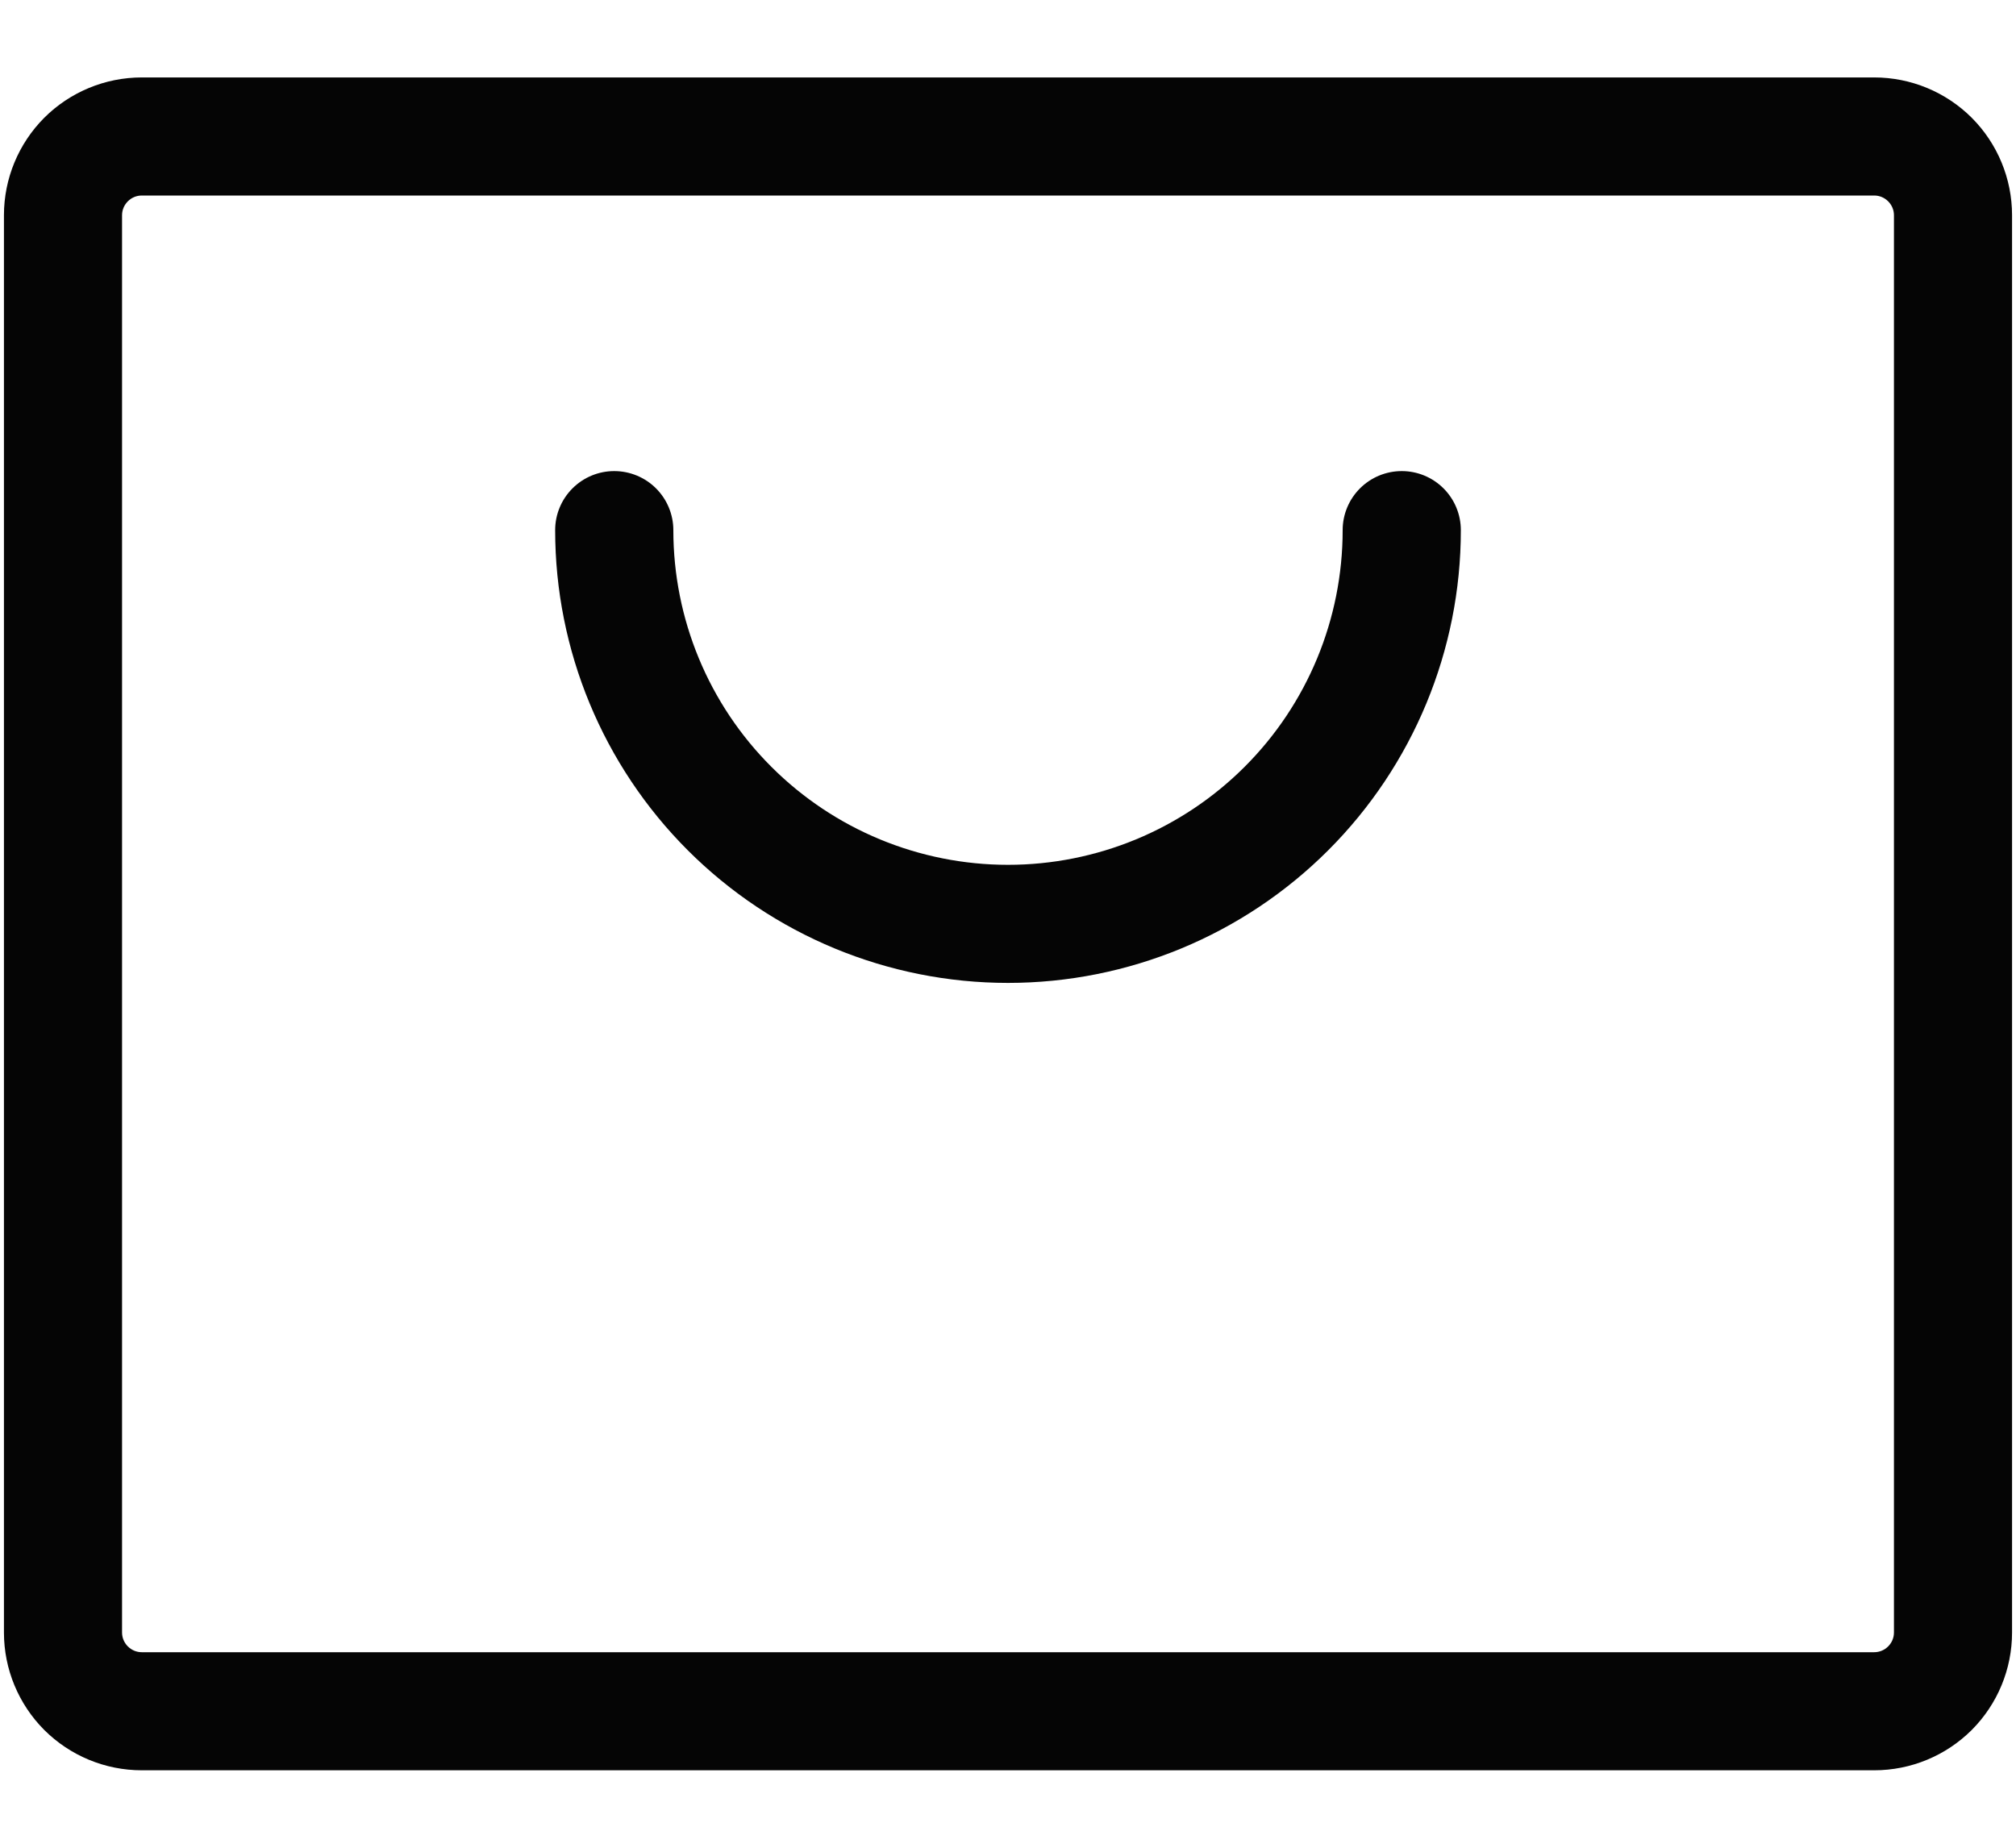
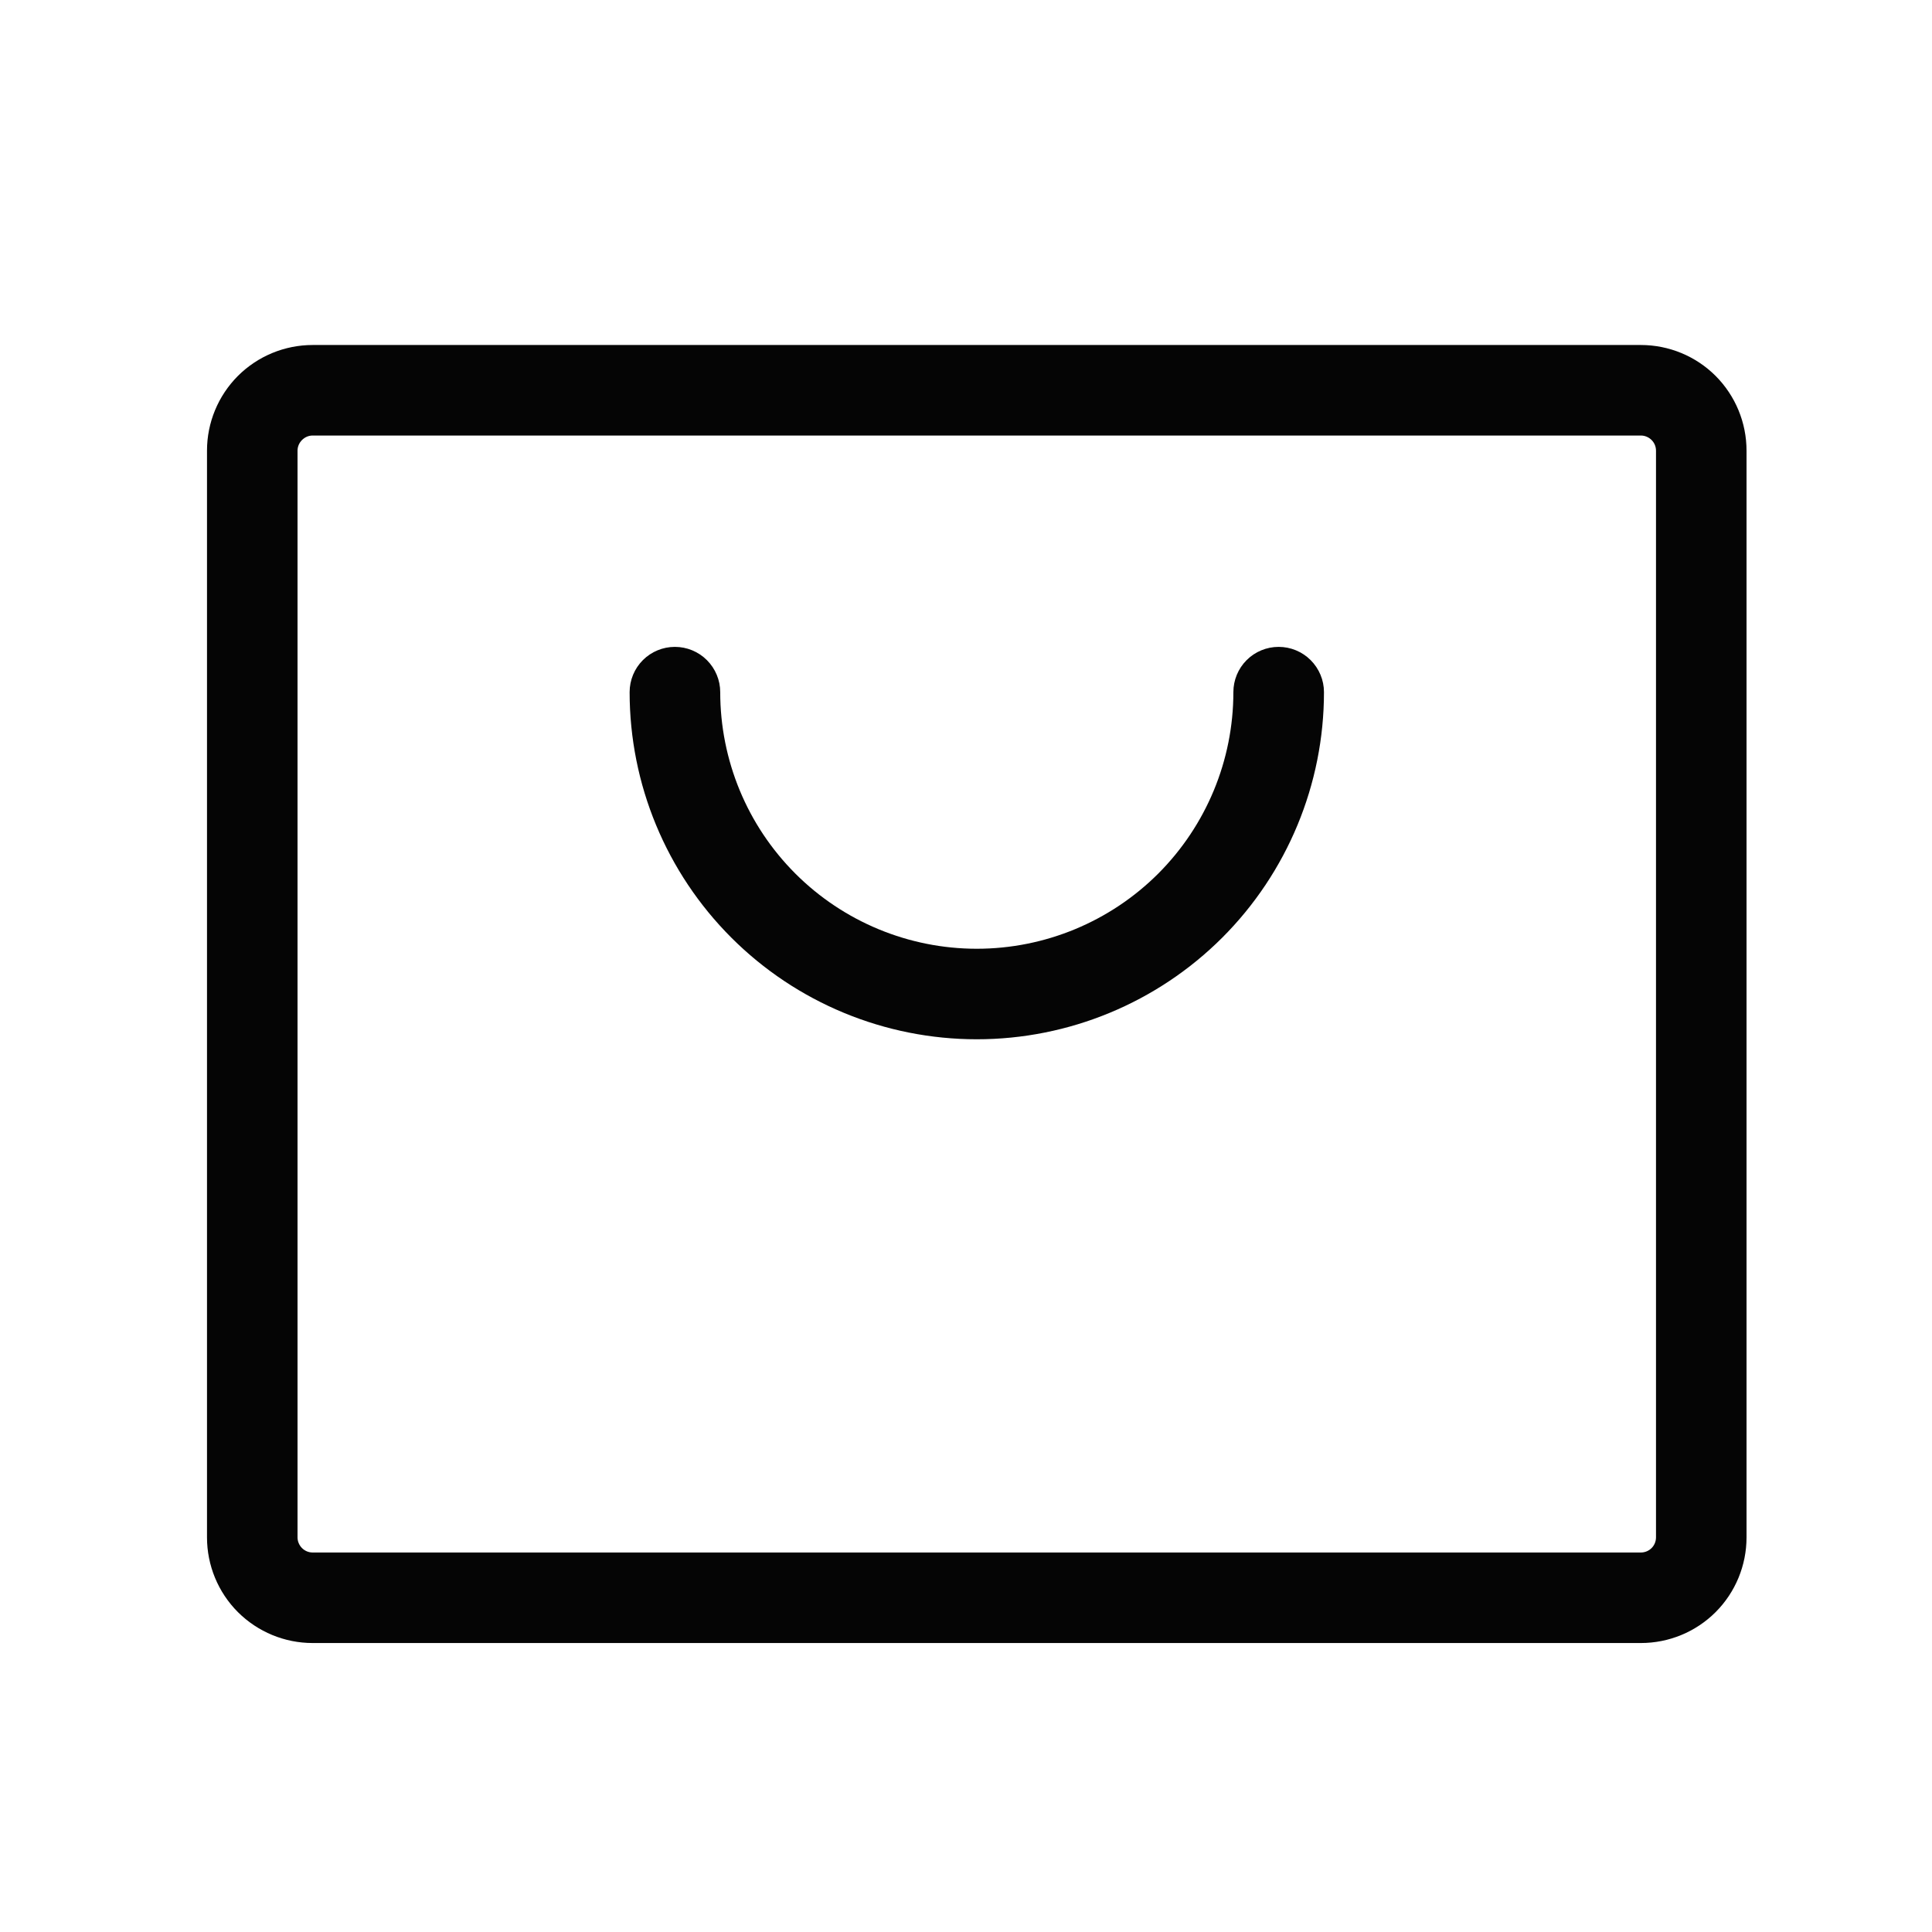
- <svg xmlns="http://www.w3.org/2000/svg" width="24" height="22" viewBox="0 0 24 22" fill="none">
-   <path d="M22.312 0.922H1.688C1.252 0.922 0.835 1.095 0.527 1.402C0.22 1.71 0.047 2.127 0.047 2.562V19.438C0.047 19.873 0.22 20.29 0.527 20.598C0.835 20.905 1.252 21.078 1.688 21.078H22.312C22.748 21.078 23.165 20.905 23.473 20.598C23.78 20.29 23.953 19.873 23.953 19.438V2.562C23.953 2.127 23.78 1.71 23.473 1.402C23.165 1.095 22.748 0.922 22.312 0.922ZM22.547 19.438C22.547 19.5 22.522 19.559 22.478 19.603C22.434 19.647 22.375 19.672 22.312 19.672H1.688C1.625 19.672 1.566 19.647 1.522 19.603C1.478 19.559 1.453 19.5 1.453 19.438V2.562C1.453 2.5 1.478 2.441 1.522 2.397C1.566 2.353 1.625 2.328 1.688 2.328H22.312C22.375 2.328 22.434 2.353 22.478 2.397C22.522 2.441 22.547 2.5 22.547 2.562V19.438ZM17.391 6.312C17.391 7.742 16.823 9.113 15.812 10.124C14.801 11.135 13.43 11.703 12 11.703C10.57 11.703 9.199 11.135 8.188 10.124C7.177 9.113 6.609 7.742 6.609 6.312C6.609 6.126 6.683 5.947 6.815 5.815C6.947 5.683 7.126 5.609 7.312 5.609C7.499 5.609 7.678 5.683 7.81 5.815C7.942 5.947 8.016 6.126 8.016 6.312C8.016 7.369 8.435 8.383 9.183 9.13C9.93 9.877 10.943 10.297 12 10.297C13.057 10.297 14.07 9.877 14.817 9.13C15.565 8.383 15.984 7.369 15.984 6.312C15.984 6.126 16.058 5.947 16.19 5.815C16.322 5.683 16.501 5.609 16.688 5.609C16.874 5.609 17.053 5.683 17.185 5.815C17.317 5.947 17.391 6.126 17.391 6.312Z" fill="#050505" />
+ <svg xmlns="http://www.w3.org/2000/svg" width="28" height="28" viewBox="0 0 28 28" fill="none">
+   <path d="M23.781 5H4.531C4.125 5 3.736 5.161 3.448 5.448C3.161 5.736 3 6.125 3 6.531V22.281C3 22.687 3.161 23.077 3.448 23.364C3.736 23.651 4.125 23.812 4.531 23.812H23.781C24.187 23.812 24.577 23.651 24.864 23.364C25.151 23.077 25.312 22.687 25.312 22.281V6.531C25.312 6.125 25.151 5.736 24.864 5.448C24.577 5.161 24.187 5 23.781 5ZM24 22.281C24 22.339 23.977 22.395 23.936 22.436C23.895 22.477 23.839 22.5 23.781 22.5H4.531C4.473 22.5 4.418 22.477 4.377 22.436C4.336 22.395 4.312 22.339 4.312 22.281V6.531C4.312 6.473 4.336 6.418 4.377 6.377C4.418 6.336 4.473 6.312 4.531 6.312H23.781C23.839 6.312 23.895 6.336 23.936 6.377C23.977 6.418 24 6.473 24 6.531V22.281ZM19.188 10.031C19.188 11.366 18.657 12.645 17.714 13.589C16.77 14.532 15.491 15.062 14.156 15.062C12.822 15.062 11.542 14.532 10.599 13.589C9.655 12.645 9.125 11.366 9.125 10.031C9.125 9.857 9.194 9.69 9.317 9.567C9.44 9.444 9.607 9.375 9.781 9.375C9.955 9.375 10.122 9.444 10.245 9.567C10.368 9.69 10.438 9.857 10.438 10.031C10.438 11.018 10.829 11.963 11.527 12.661C12.224 13.358 13.17 13.75 14.156 13.75C15.143 13.75 16.088 13.358 16.786 12.661C17.483 11.963 17.875 11.018 17.875 10.031C17.875 9.857 17.944 9.69 18.067 9.567C18.19 9.444 18.357 9.375 18.531 9.375C18.705 9.375 18.872 9.444 18.995 9.567C19.118 9.69 19.188 9.857 19.188 10.031Z" fill="#050505" />
</svg>
